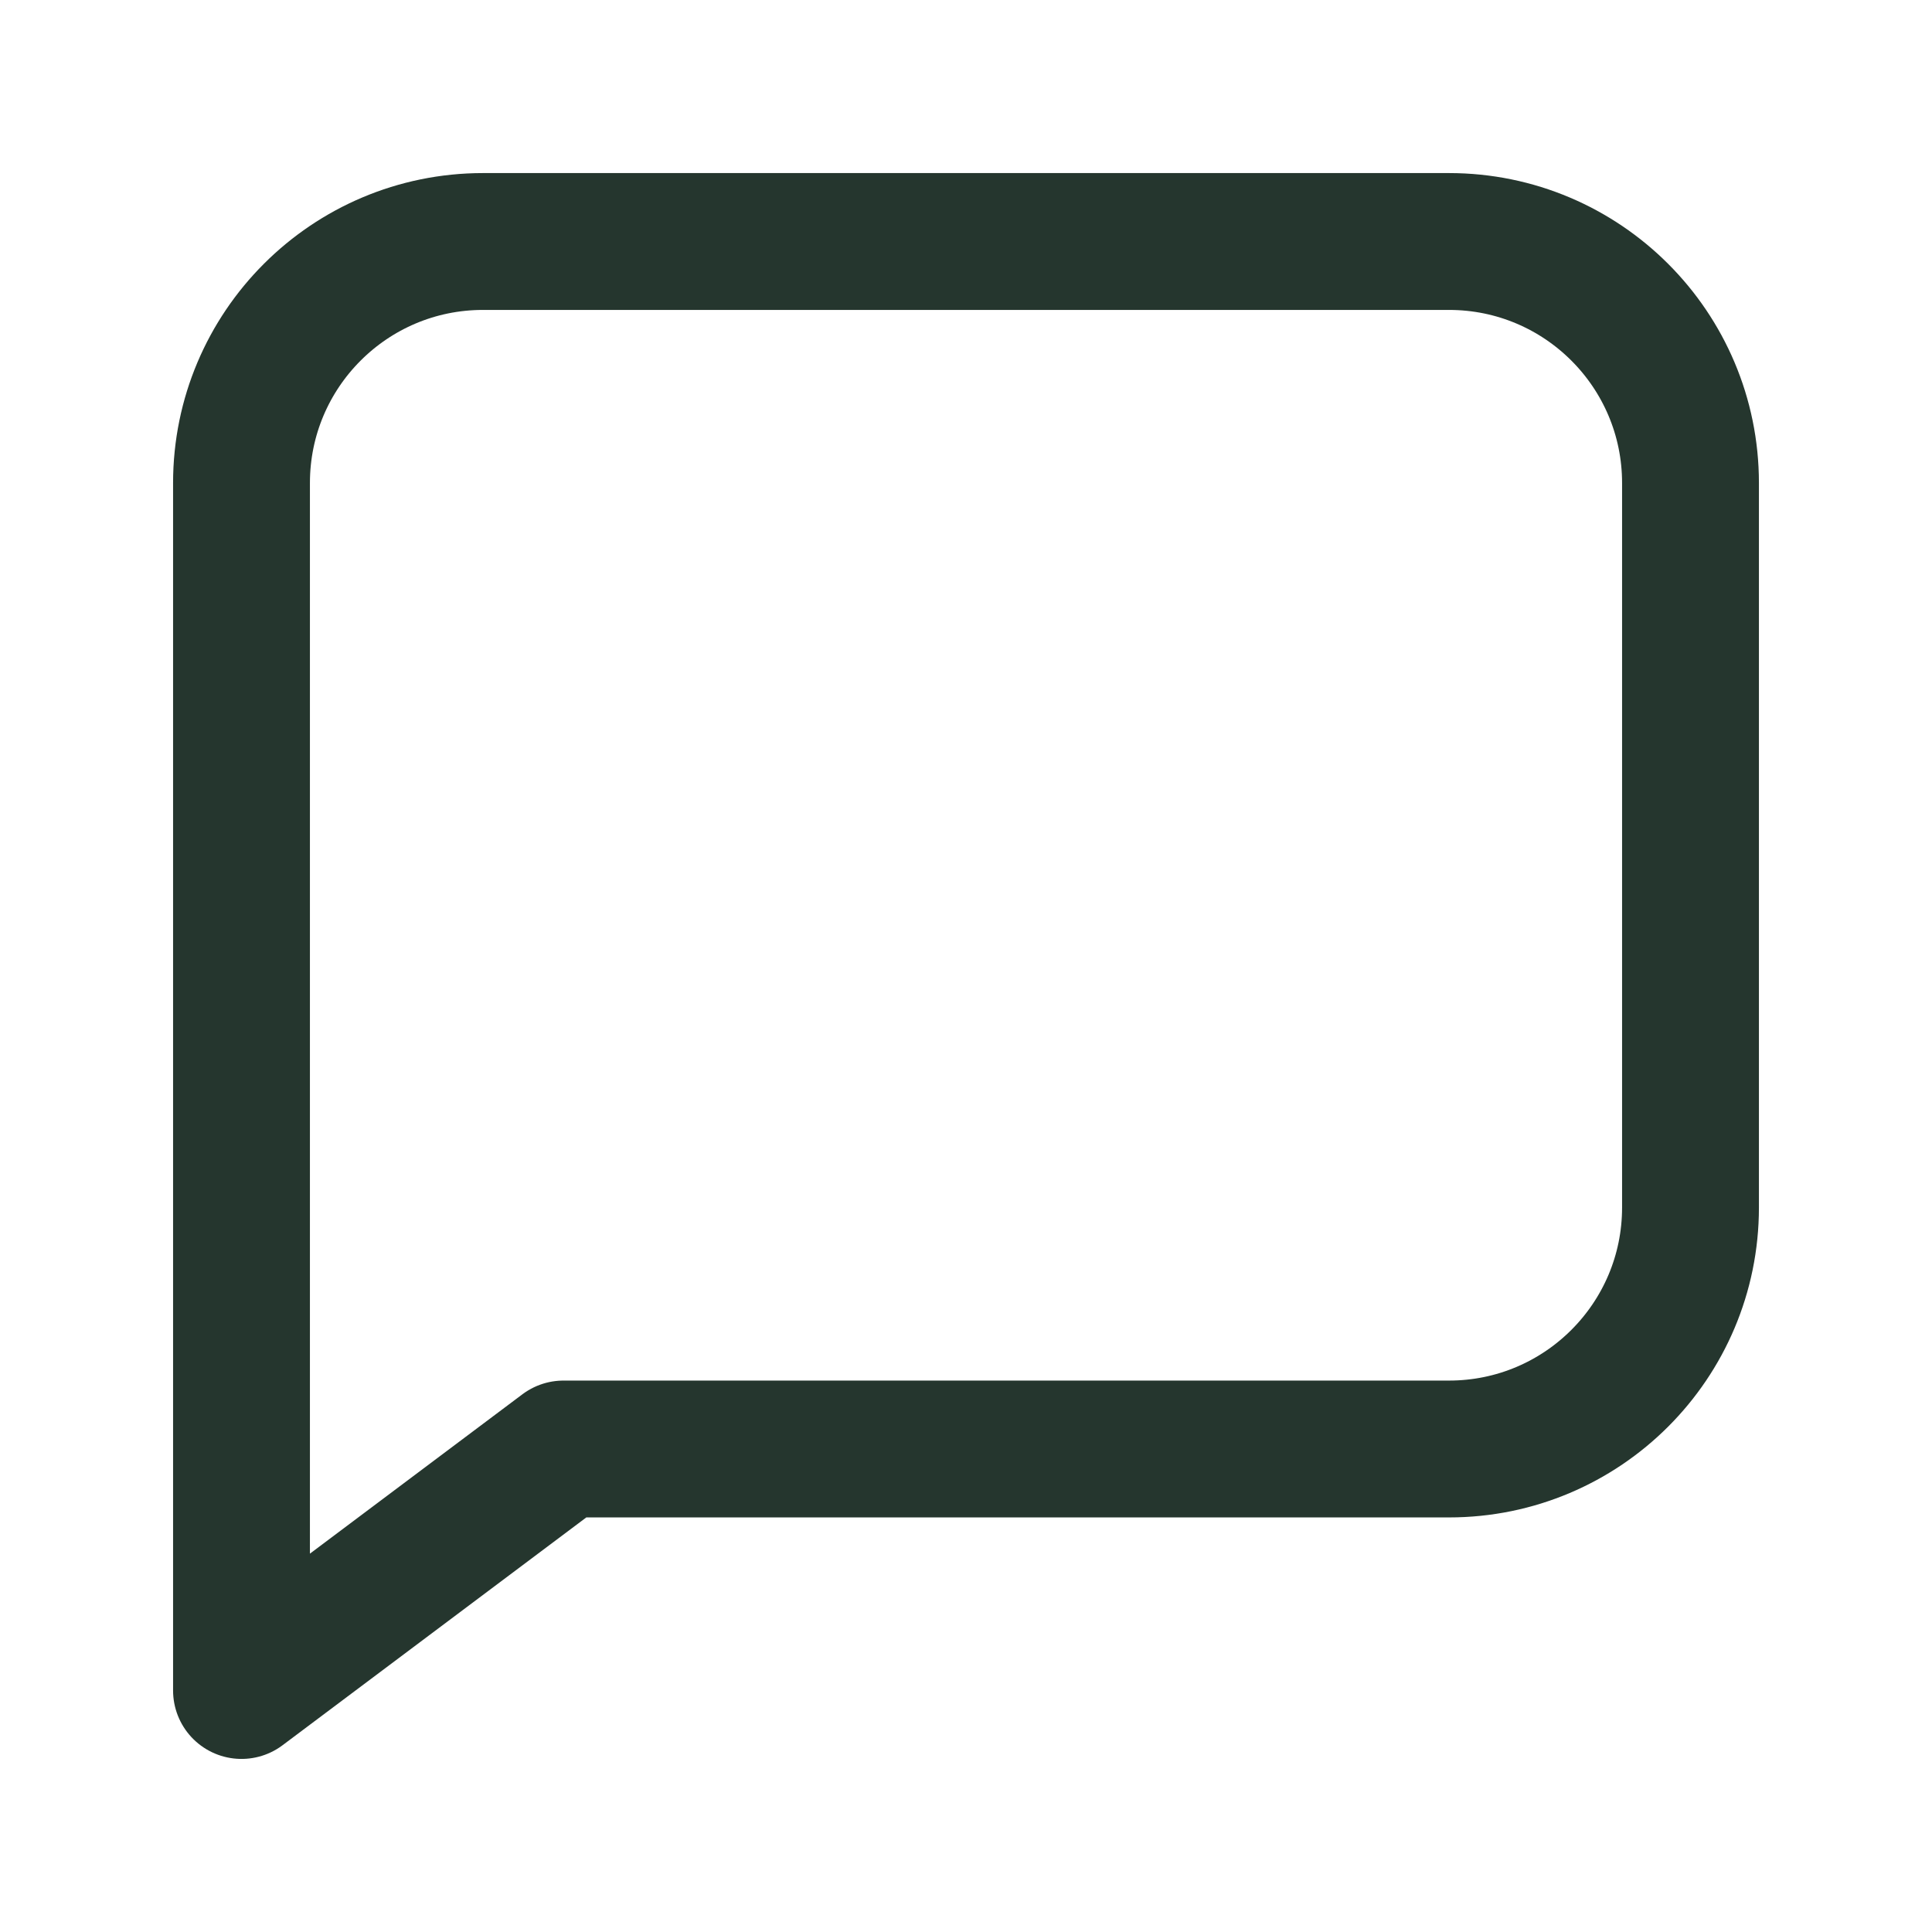
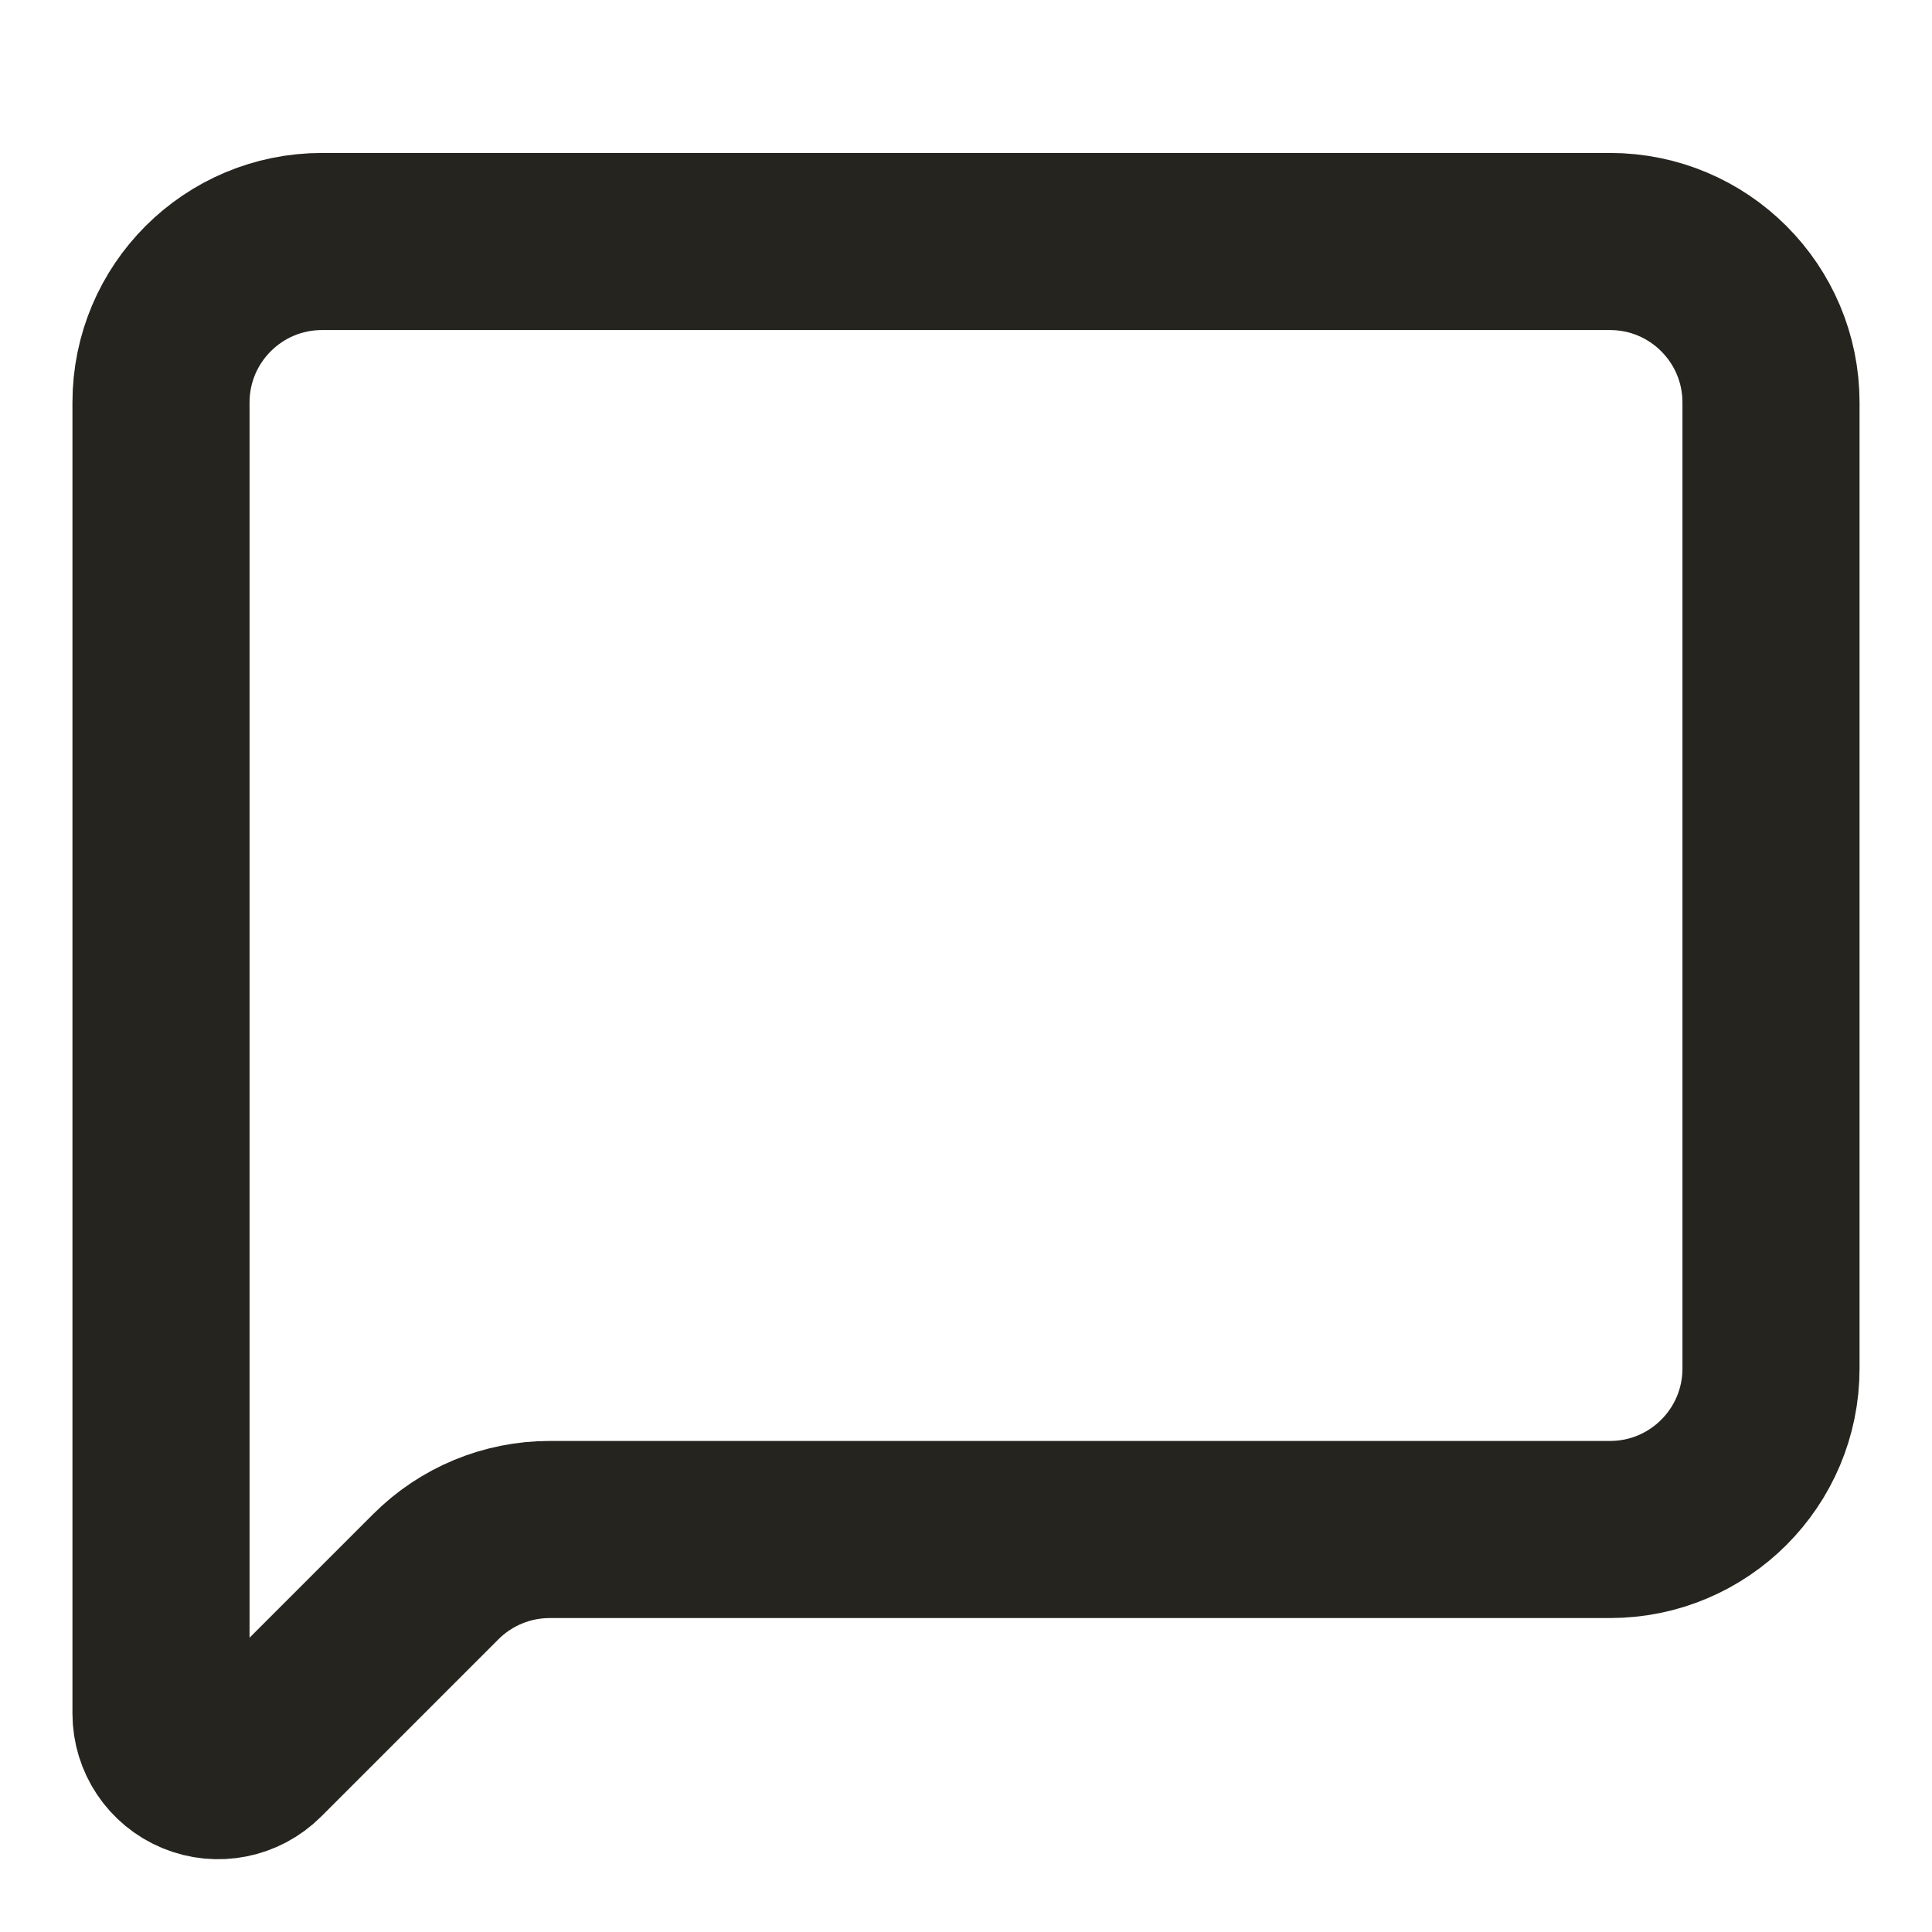
- <svg xmlns="http://www.w3.org/2000/svg" viewBox="0 0 24 24" fill="none" stroke="#25362e" stroke-width="1.7" stroke-linecap="round" stroke-linejoin="round">
-   <path d="M21 15a3 3 0 0 1-3 3H7l-4 3V6a3 3 0 0 1 3-3h12a3 3 0 0 1 3 3z" />
+ <svg xmlns="http://www.w3.org/2000/svg" width="24" height="24" viewBox="0 0 24 24" fill="none" stroke="#25241f" stroke-width="2.2" stroke-linecap="round" stroke-linejoin="round" class="lucide lucide-message-square" aria-hidden="true">
+   <path d="M22 17a2 2 0 0 1-2 2H6.828a2 2 0 0 0-1.414.586l-2.202 2.202A.71.71 0 0 1 2 21.286V5a2 2 0 0 1 2-2h16a2 2 0 0 1 2 2z" />
</svg>
